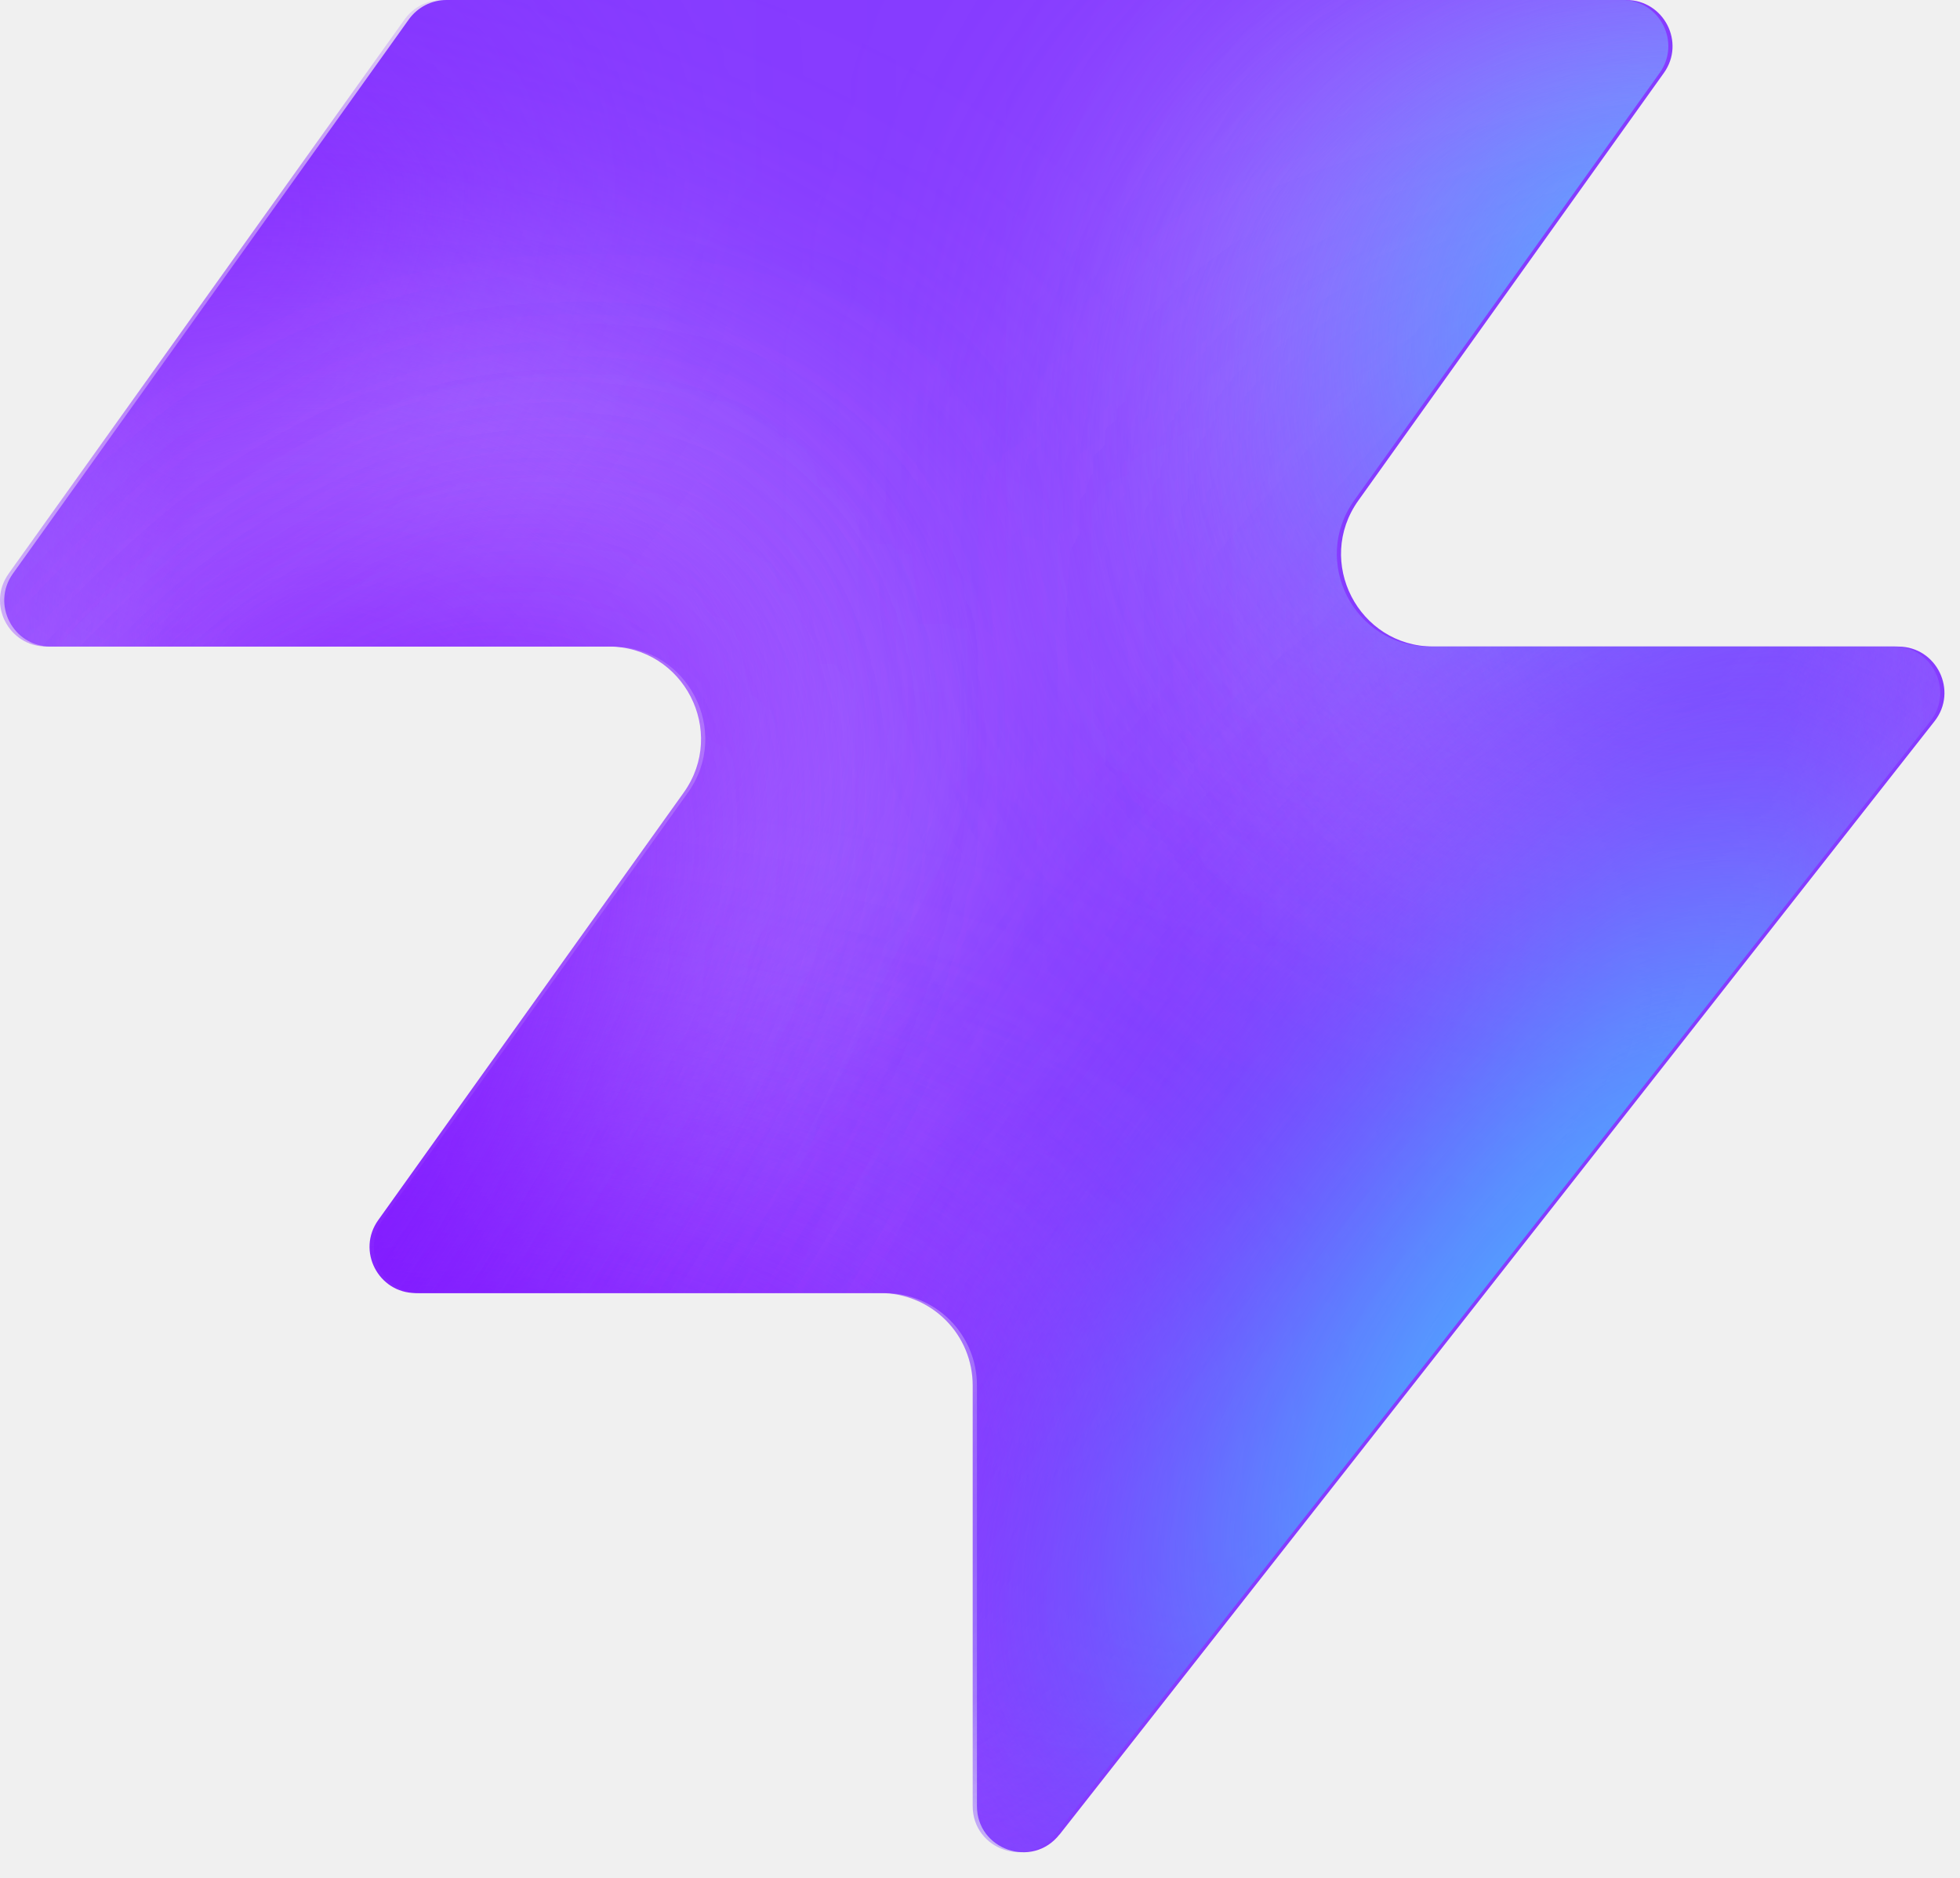
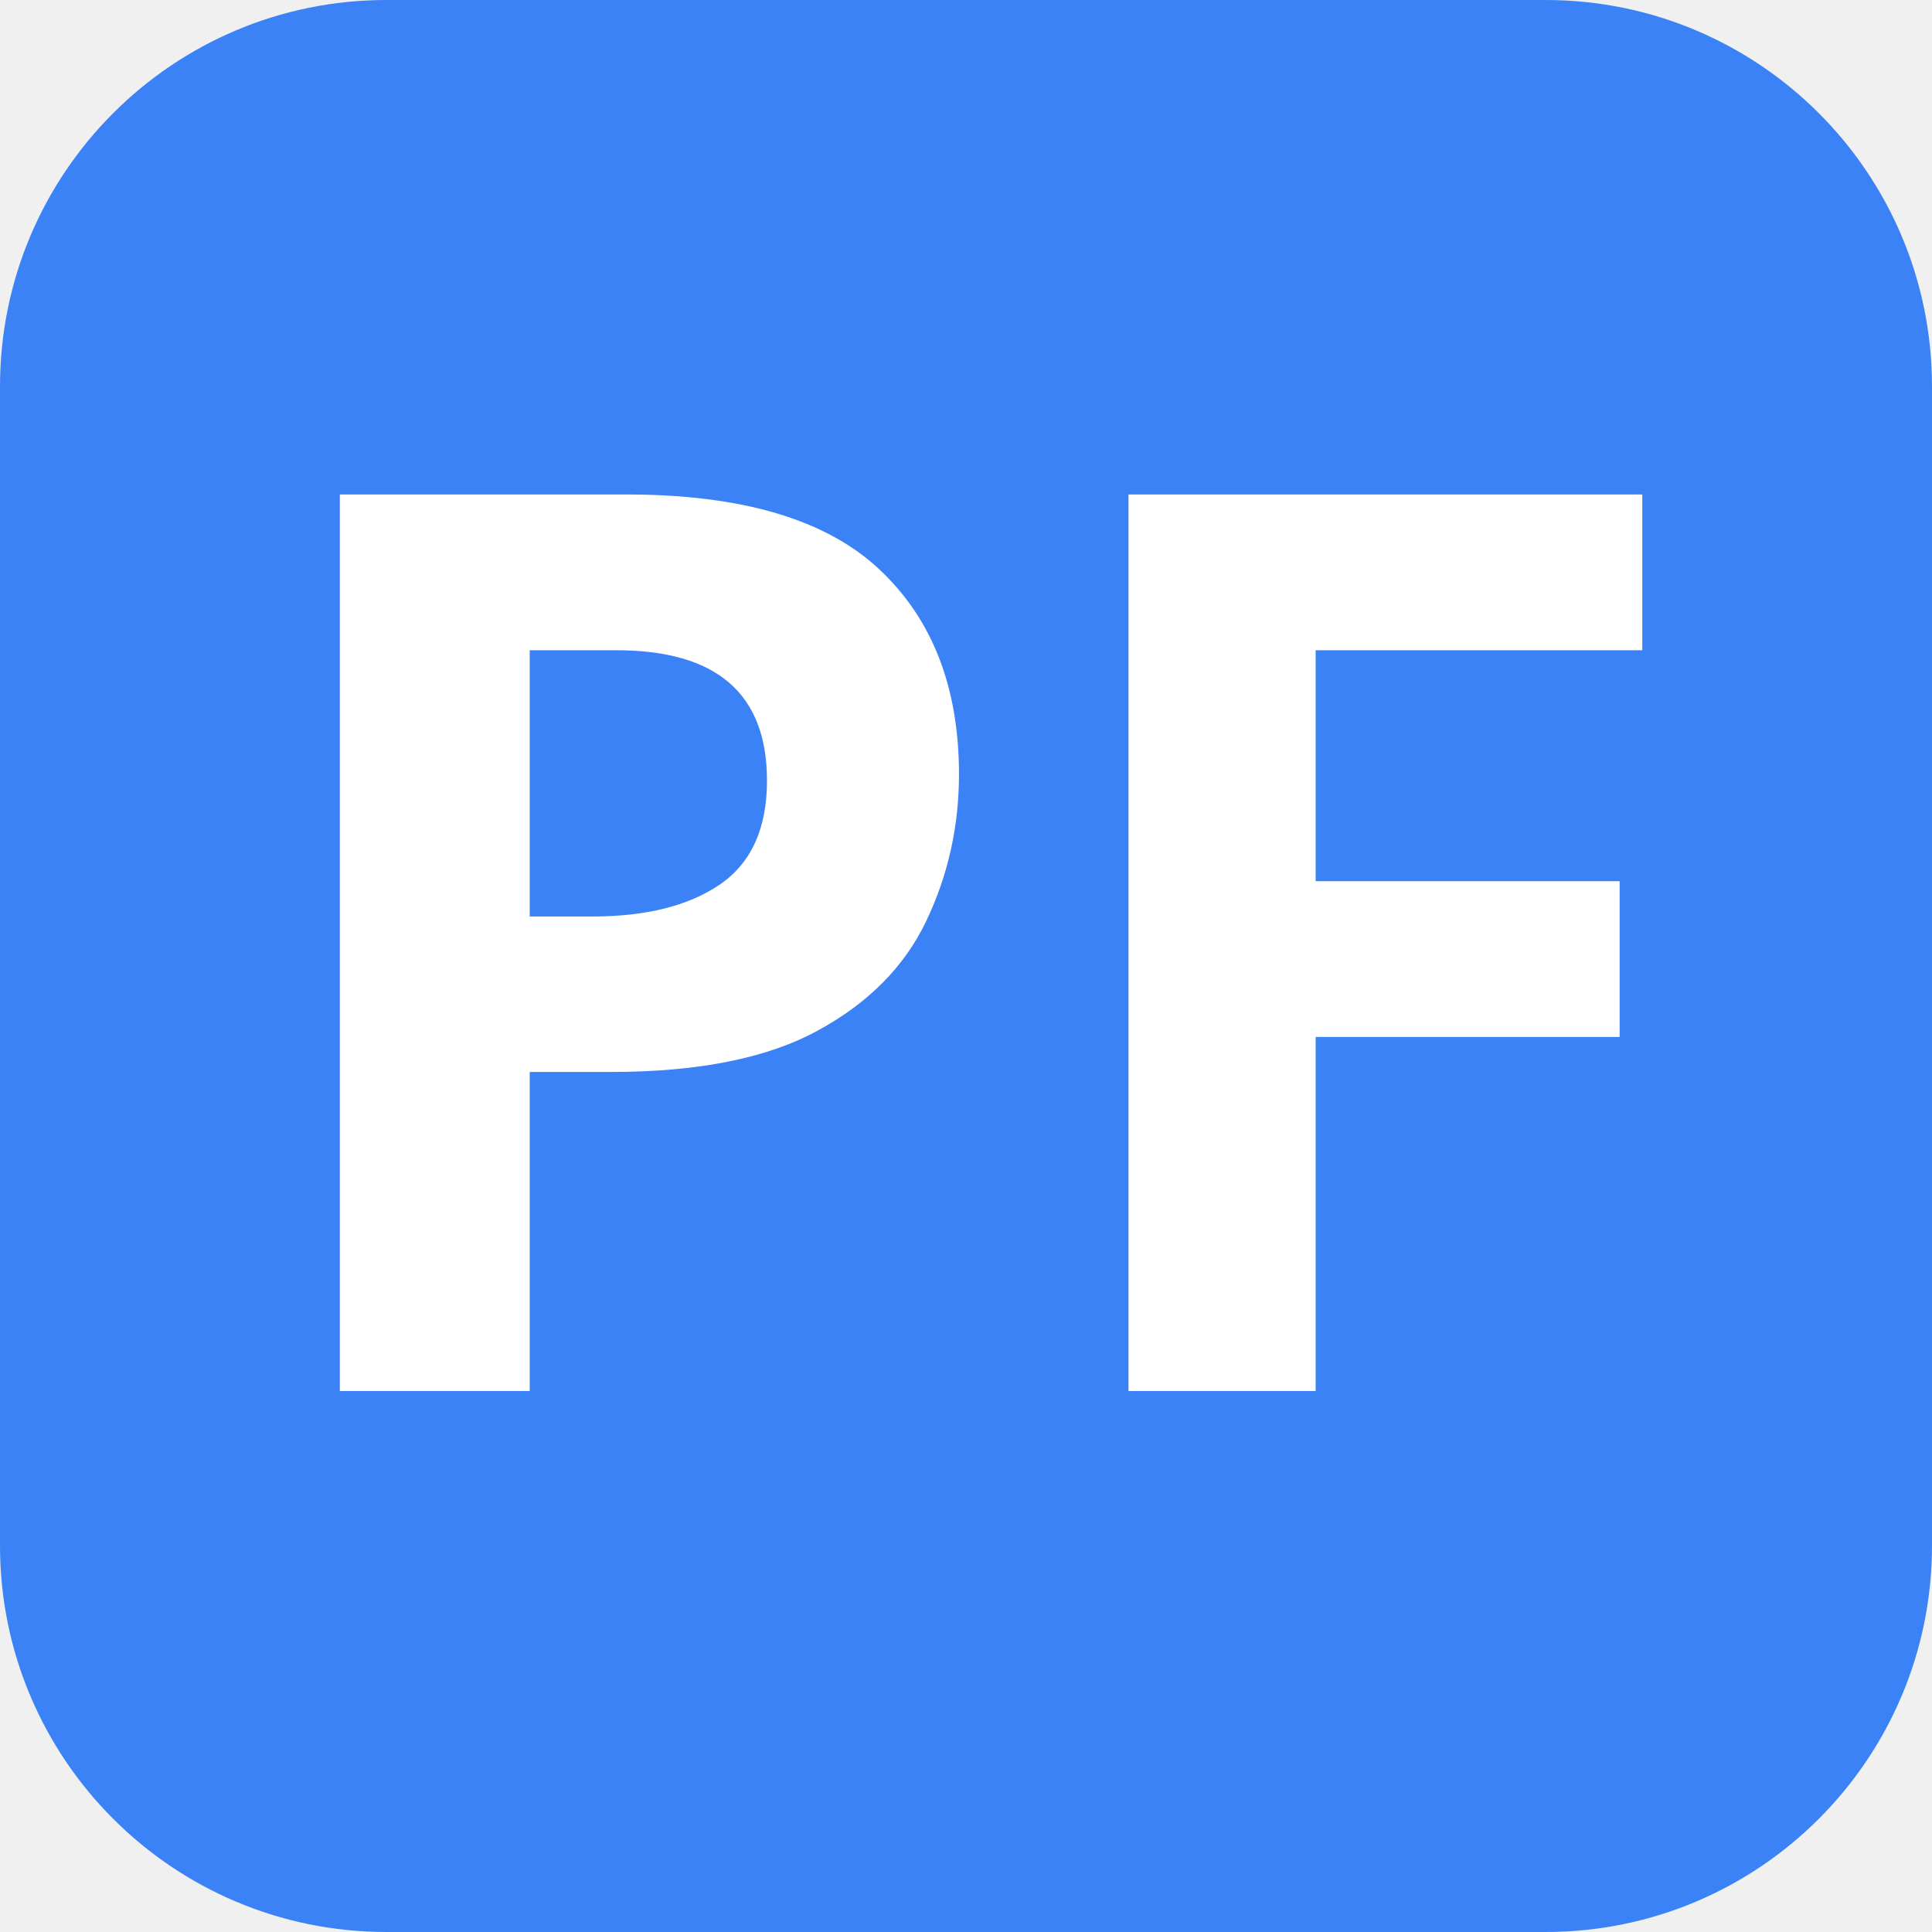
- <svg xmlns="http://www.w3.org/2000/svg" width="48" height="46" fill="none" viewBox="0 0 48 46">
-   <path fill="#863bff" d="M25.946 44.938c-.664.845-2.021.375-2.021-.698V33.937a2.26 2.26 0 0 0-2.262-2.262H10.287c-.92 0-1.456-1.04-.92-1.788l7.48-10.471c1.07-1.497 0-3.578-1.842-3.578H1.237c-.92 0-1.456-1.04-.92-1.788L10.013.474c.214-.297.556-.474.92-.474h28.894c.92 0 1.456 1.04.92 1.788l-7.48 10.471c-1.07 1.498 0 3.579 1.842 3.579h11.377c.943 0 1.473 1.088.89 1.83L25.947 44.94z" style="fill:#863bff;fill:color(display-p3 .525 .23 1);fill-opacity:1" />
-   <mask id="a" width="48" height="46" x="0" y="0" maskUnits="userSpaceOnUse" style="mask-type:alpha">
-     <path fill="#000" d="M25.842 44.938c-.664.844-2.021.375-2.021-.698V33.937a2.26 2.26 0 0 0-2.262-2.262H10.183c-.92 0-1.456-1.04-.92-1.788l7.48-10.471c1.07-1.498 0-3.579-1.842-3.579H1.133c-.92 0-1.456-1.04-.92-1.787L9.91.473c.214-.297.556-.474.92-.474h28.894c.92 0 1.456 1.04.92 1.788l-7.48 10.471c-1.07 1.498 0 3.578 1.842 3.578h11.377c.943 0 1.473 1.088.89 1.832L25.843 44.94z" style="fill:#000;fill-opacity:1" />
-   </mask>
-   <g mask="url(#a)">
-     <g filter="url(#b)">
-       <ellipse cx="5.508" cy="14.704" fill="#ede6ff" rx="5.508" ry="14.704" style="fill:#ede6ff;fill:color(display-p3 .927 .903 1);fill-opacity:1" transform="matrix(.00324 1 1 -.00324 -4.47 31.516)" />
-     </g>
-     <g filter="url(#c)">
-       <ellipse cx="10.399" cy="29.851" fill="#ede6ff" rx="10.399" ry="29.851" style="fill:#ede6ff;fill:color(display-p3 .927 .903 1);fill-opacity:1" transform="matrix(.00324 1 1 -.00324 -39.328 7.883)" />
-     </g>
-     <g filter="url(#d)">
-       <ellipse cx="5.508" cy="30.487" fill="#7e14ff" rx="5.508" ry="30.487" style="fill:#7e14ff;fill:color(display-p3 .492 .077 1);fill-opacity:1" transform="rotate(89.814 -25.913 -14.639)scale(1 -1)" />
-     </g>
-     <g filter="url(#e)">
-       <ellipse cx="5.508" cy="30.599" fill="#7e14ff" rx="5.508" ry="30.599" style="fill:#7e14ff;fill:color(display-p3 .492 .077 1);fill-opacity:1" transform="rotate(89.814 -32.644 -3.334)scale(1 -1)" />
-     </g>
-     <g filter="url(#f)">
-       <ellipse cx="5.508" cy="30.599" fill="#7e14ff" rx="5.508" ry="30.599" style="fill:#7e14ff;fill:color(display-p3 .492 .077 1);fill-opacity:1" transform="matrix(.00324 1 1 -.00324 -34.34 30.47)" />
-     </g>
-     <g filter="url(#g)">
-       <ellipse cx="14.072" cy="22.078" fill="#ede6ff" rx="14.072" ry="22.078" style="fill:#ede6ff;fill:color(display-p3 .927 .903 1);fill-opacity:1" transform="rotate(93.35 24.506 48.493)scale(-1 1)" />
-     </g>
-     <g filter="url(#h)">
-       <ellipse cx="3.47" cy="21.501" fill="#7e14ff" rx="3.47" ry="21.501" style="fill:#7e14ff;fill:color(display-p3 .492 .077 1);fill-opacity:1" transform="rotate(89.009 28.708 47.59)scale(-1 1)" />
-     </g>
-     <g filter="url(#i)">
-       <ellipse cx="3.47" cy="21.501" fill="#7e14ff" rx="3.47" ry="21.501" style="fill:#7e14ff;fill:color(display-p3 .492 .077 1);fill-opacity:1" transform="rotate(89.009 28.708 47.59)scale(-1 1)" />
-     </g>
-     <g filter="url(#j)">
-       <ellipse cx=".387" cy="8.972" fill="#7e14ff" rx="4.407" ry="29.108" style="fill:#7e14ff;fill:color(display-p3 .492 .077 1);fill-opacity:1" transform="rotate(39.51 .387 8.972)" />
-     </g>
-     <g filter="url(#k)">
-       <ellipse cx="47.523" cy="-6.092" fill="#7e14ff" rx="4.407" ry="29.108" style="fill:#7e14ff;fill:color(display-p3 .492 .077 1);fill-opacity:1" transform="rotate(37.892 47.523 -6.092)" />
-     </g>
-     <g filter="url(#l)">
-       <ellipse cx="41.412" cy="6.333" fill="#47bfff" rx="5.971" ry="9.665" style="fill:#47bfff;fill:color(display-p3 .28 .748 1);fill-opacity:1" transform="rotate(37.892 41.412 6.333)" />
-     </g>
-     <g filter="url(#m)">
-       <ellipse cx="-1.879" cy="38.332" fill="#7e14ff" rx="4.407" ry="29.108" style="fill:#7e14ff;fill:color(display-p3 .492 .077 1);fill-opacity:1" transform="rotate(37.892 -1.88 38.332)" />
-     </g>
-     <g filter="url(#n)">
-       <ellipse cx="-1.879" cy="38.332" fill="#7e14ff" rx="4.407" ry="29.108" style="fill:#7e14ff;fill:color(display-p3 .492 .077 1);fill-opacity:1" transform="rotate(37.892 -1.88 38.332)" />
-     </g>
-     <g filter="url(#o)">
-       <ellipse cx="35.651" cy="29.907" fill="#7e14ff" rx="4.407" ry="29.108" style="fill:#7e14ff;fill:color(display-p3 .492 .077 1);fill-opacity:1" transform="rotate(37.892 35.651 29.907)" />
-     </g>
-     <g filter="url(#p)">
-       <ellipse cx="38.418" cy="32.4" fill="#47bfff" rx="5.971" ry="15.297" style="fill:#47bfff;fill:color(display-p3 .28 .748 1);fill-opacity:1" transform="rotate(37.892 38.418 32.4)" />
-     </g>
-   </g>
-   <defs>
-     <filter id="b" width="60.045" height="41.654" x="-19.77" y="16.149" color-interpolation-filters="sRGB" filterUnits="userSpaceOnUse">
-       <feFlood flood-opacity="0" result="BackgroundImageFix" />
-       <feBlend in="SourceGraphic" in2="BackgroundImageFix" result="shape" />
-       <feGaussianBlur result="effect1_foregroundBlur_2002_17158" stdDeviation="7.659" />
-     </filter>
-     <filter id="c" width="90.34" height="51.437" x="-54.613" y="-7.533" color-interpolation-filters="sRGB" filterUnits="userSpaceOnUse">
-       <feFlood flood-opacity="0" result="BackgroundImageFix" />
-       <feBlend in="SourceGraphic" in2="BackgroundImageFix" result="shape" />
-       <feGaussianBlur result="effect1_foregroundBlur_2002_17158" stdDeviation="7.659" />
-     </filter>
-     <filter id="d" width="79.355" height="29.4" x="-49.64" y="2.03" color-interpolation-filters="sRGB" filterUnits="userSpaceOnUse">
-       <feFlood flood-opacity="0" result="BackgroundImageFix" />
-       <feBlend in="SourceGraphic" in2="BackgroundImageFix" result="shape" />
-       <feGaussianBlur result="effect1_foregroundBlur_2002_17158" stdDeviation="4.596" />
-     </filter>
-     <filter id="e" width="79.579" height="29.4" x="-45.045" y="20.029" color-interpolation-filters="sRGB" filterUnits="userSpaceOnUse">
-       <feFlood flood-opacity="0" result="BackgroundImageFix" />
-       <feBlend in="SourceGraphic" in2="BackgroundImageFix" result="shape" />
-       <feGaussianBlur result="effect1_foregroundBlur_2002_17158" stdDeviation="4.596" />
-     </filter>
-     <filter id="f" width="79.579" height="29.4" x="-43.513" y="21.178" color-interpolation-filters="sRGB" filterUnits="userSpaceOnUse">
-       <feFlood flood-opacity="0" result="BackgroundImageFix" />
-       <feBlend in="SourceGraphic" in2="BackgroundImageFix" result="shape" />
-       <feGaussianBlur result="effect1_foregroundBlur_2002_17158" stdDeviation="4.596" />
-     </filter>
-     <filter id="g" width="74.749" height="58.852" x="15.756" y="-17.901" color-interpolation-filters="sRGB" filterUnits="userSpaceOnUse">
-       <feFlood flood-opacity="0" result="BackgroundImageFix" />
-       <feBlend in="SourceGraphic" in2="BackgroundImageFix" result="shape" />
-       <feGaussianBlur result="effect1_foregroundBlur_2002_17158" stdDeviation="7.659" />
-     </filter>
-     <filter id="h" width="61.377" height="25.362" x="23.548" y="2.284" color-interpolation-filters="sRGB" filterUnits="userSpaceOnUse">
-       <feFlood flood-opacity="0" result="BackgroundImageFix" />
-       <feBlend in="SourceGraphic" in2="BackgroundImageFix" result="shape" />
-       <feGaussianBlur result="effect1_foregroundBlur_2002_17158" stdDeviation="4.596" />
-     </filter>
-     <filter id="i" width="61.377" height="25.362" x="23.548" y="2.284" color-interpolation-filters="sRGB" filterUnits="userSpaceOnUse">
-       <feFlood flood-opacity="0" result="BackgroundImageFix" />
-       <feBlend in="SourceGraphic" in2="BackgroundImageFix" result="shape" />
-       <feGaussianBlur result="effect1_foregroundBlur_2002_17158" stdDeviation="4.596" />
-     </filter>
-     <filter id="j" width="56.045" height="63.649" x="-27.636" y="-22.853" color-interpolation-filters="sRGB" filterUnits="userSpaceOnUse">
-       <feFlood flood-opacity="0" result="BackgroundImageFix" />
-       <feBlend in="SourceGraphic" in2="BackgroundImageFix" result="shape" />
-       <feGaussianBlur result="effect1_foregroundBlur_2002_17158" stdDeviation="4.596" />
-     </filter>
-     <filter id="k" width="54.814" height="64.646" x="20.116" y="-38.415" color-interpolation-filters="sRGB" filterUnits="userSpaceOnUse">
-       <feFlood flood-opacity="0" result="BackgroundImageFix" />
-       <feBlend in="SourceGraphic" in2="BackgroundImageFix" result="shape" />
-       <feGaussianBlur result="effect1_foregroundBlur_2002_17158" stdDeviation="4.596" />
-     </filter>
-     <filter id="l" width="33.541" height="35.313" x="24.641" y="-11.323" color-interpolation-filters="sRGB" filterUnits="userSpaceOnUse">
-       <feFlood flood-opacity="0" result="BackgroundImageFix" />
-       <feBlend in="SourceGraphic" in2="BackgroundImageFix" result="shape" />
-       <feGaussianBlur result="effect1_foregroundBlur_2002_17158" stdDeviation="4.596" />
-     </filter>
-     <filter id="m" width="54.814" height="64.646" x="-29.286" y="6.009" color-interpolation-filters="sRGB" filterUnits="userSpaceOnUse">
-       <feFlood flood-opacity="0" result="BackgroundImageFix" />
-       <feBlend in="SourceGraphic" in2="BackgroundImageFix" result="shape" />
-       <feGaussianBlur result="effect1_foregroundBlur_2002_17158" stdDeviation="4.596" />
-     </filter>
-     <filter id="n" width="54.814" height="64.646" x="-29.286" y="6.009" color-interpolation-filters="sRGB" filterUnits="userSpaceOnUse">
-       <feFlood flood-opacity="0" result="BackgroundImageFix" />
-       <feBlend in="SourceGraphic" in2="BackgroundImageFix" result="shape" />
-       <feGaussianBlur result="effect1_foregroundBlur_2002_17158" stdDeviation="4.596" />
-     </filter>
-     <filter id="o" width="54.814" height="64.646" x="8.244" y="-2.416" color-interpolation-filters="sRGB" filterUnits="userSpaceOnUse">
-       <feFlood flood-opacity="0" result="BackgroundImageFix" />
-       <feBlend in="SourceGraphic" in2="BackgroundImageFix" result="shape" />
-       <feGaussianBlur result="effect1_foregroundBlur_2002_17158" stdDeviation="4.596" />
-     </filter>
-     <filter id="p" width="39.409" height="43.623" x="18.713" y="10.588" color-interpolation-filters="sRGB" filterUnits="userSpaceOnUse">
-       <feFlood flood-opacity="0" result="BackgroundImageFix" />
-       <feBlend in="SourceGraphic" in2="BackgroundImageFix" result="shape" />
-       <feGaussianBlur result="effect1_foregroundBlur_2002_17158" stdDeviation="4.596" />
-     </filter>
-   </defs>
+ <svg xmlns="http://www.w3.org/2000/svg" viewBox="0 0 100 100">
+   <rect width="100" height="100" rx="20" fill="#3B82F6" />
+   <text x="50" y="72" font-family="Arial Black, sans-serif" font-size="65" font-weight="900" fill="white" text-anchor="middle">PF</text>
</svg>
